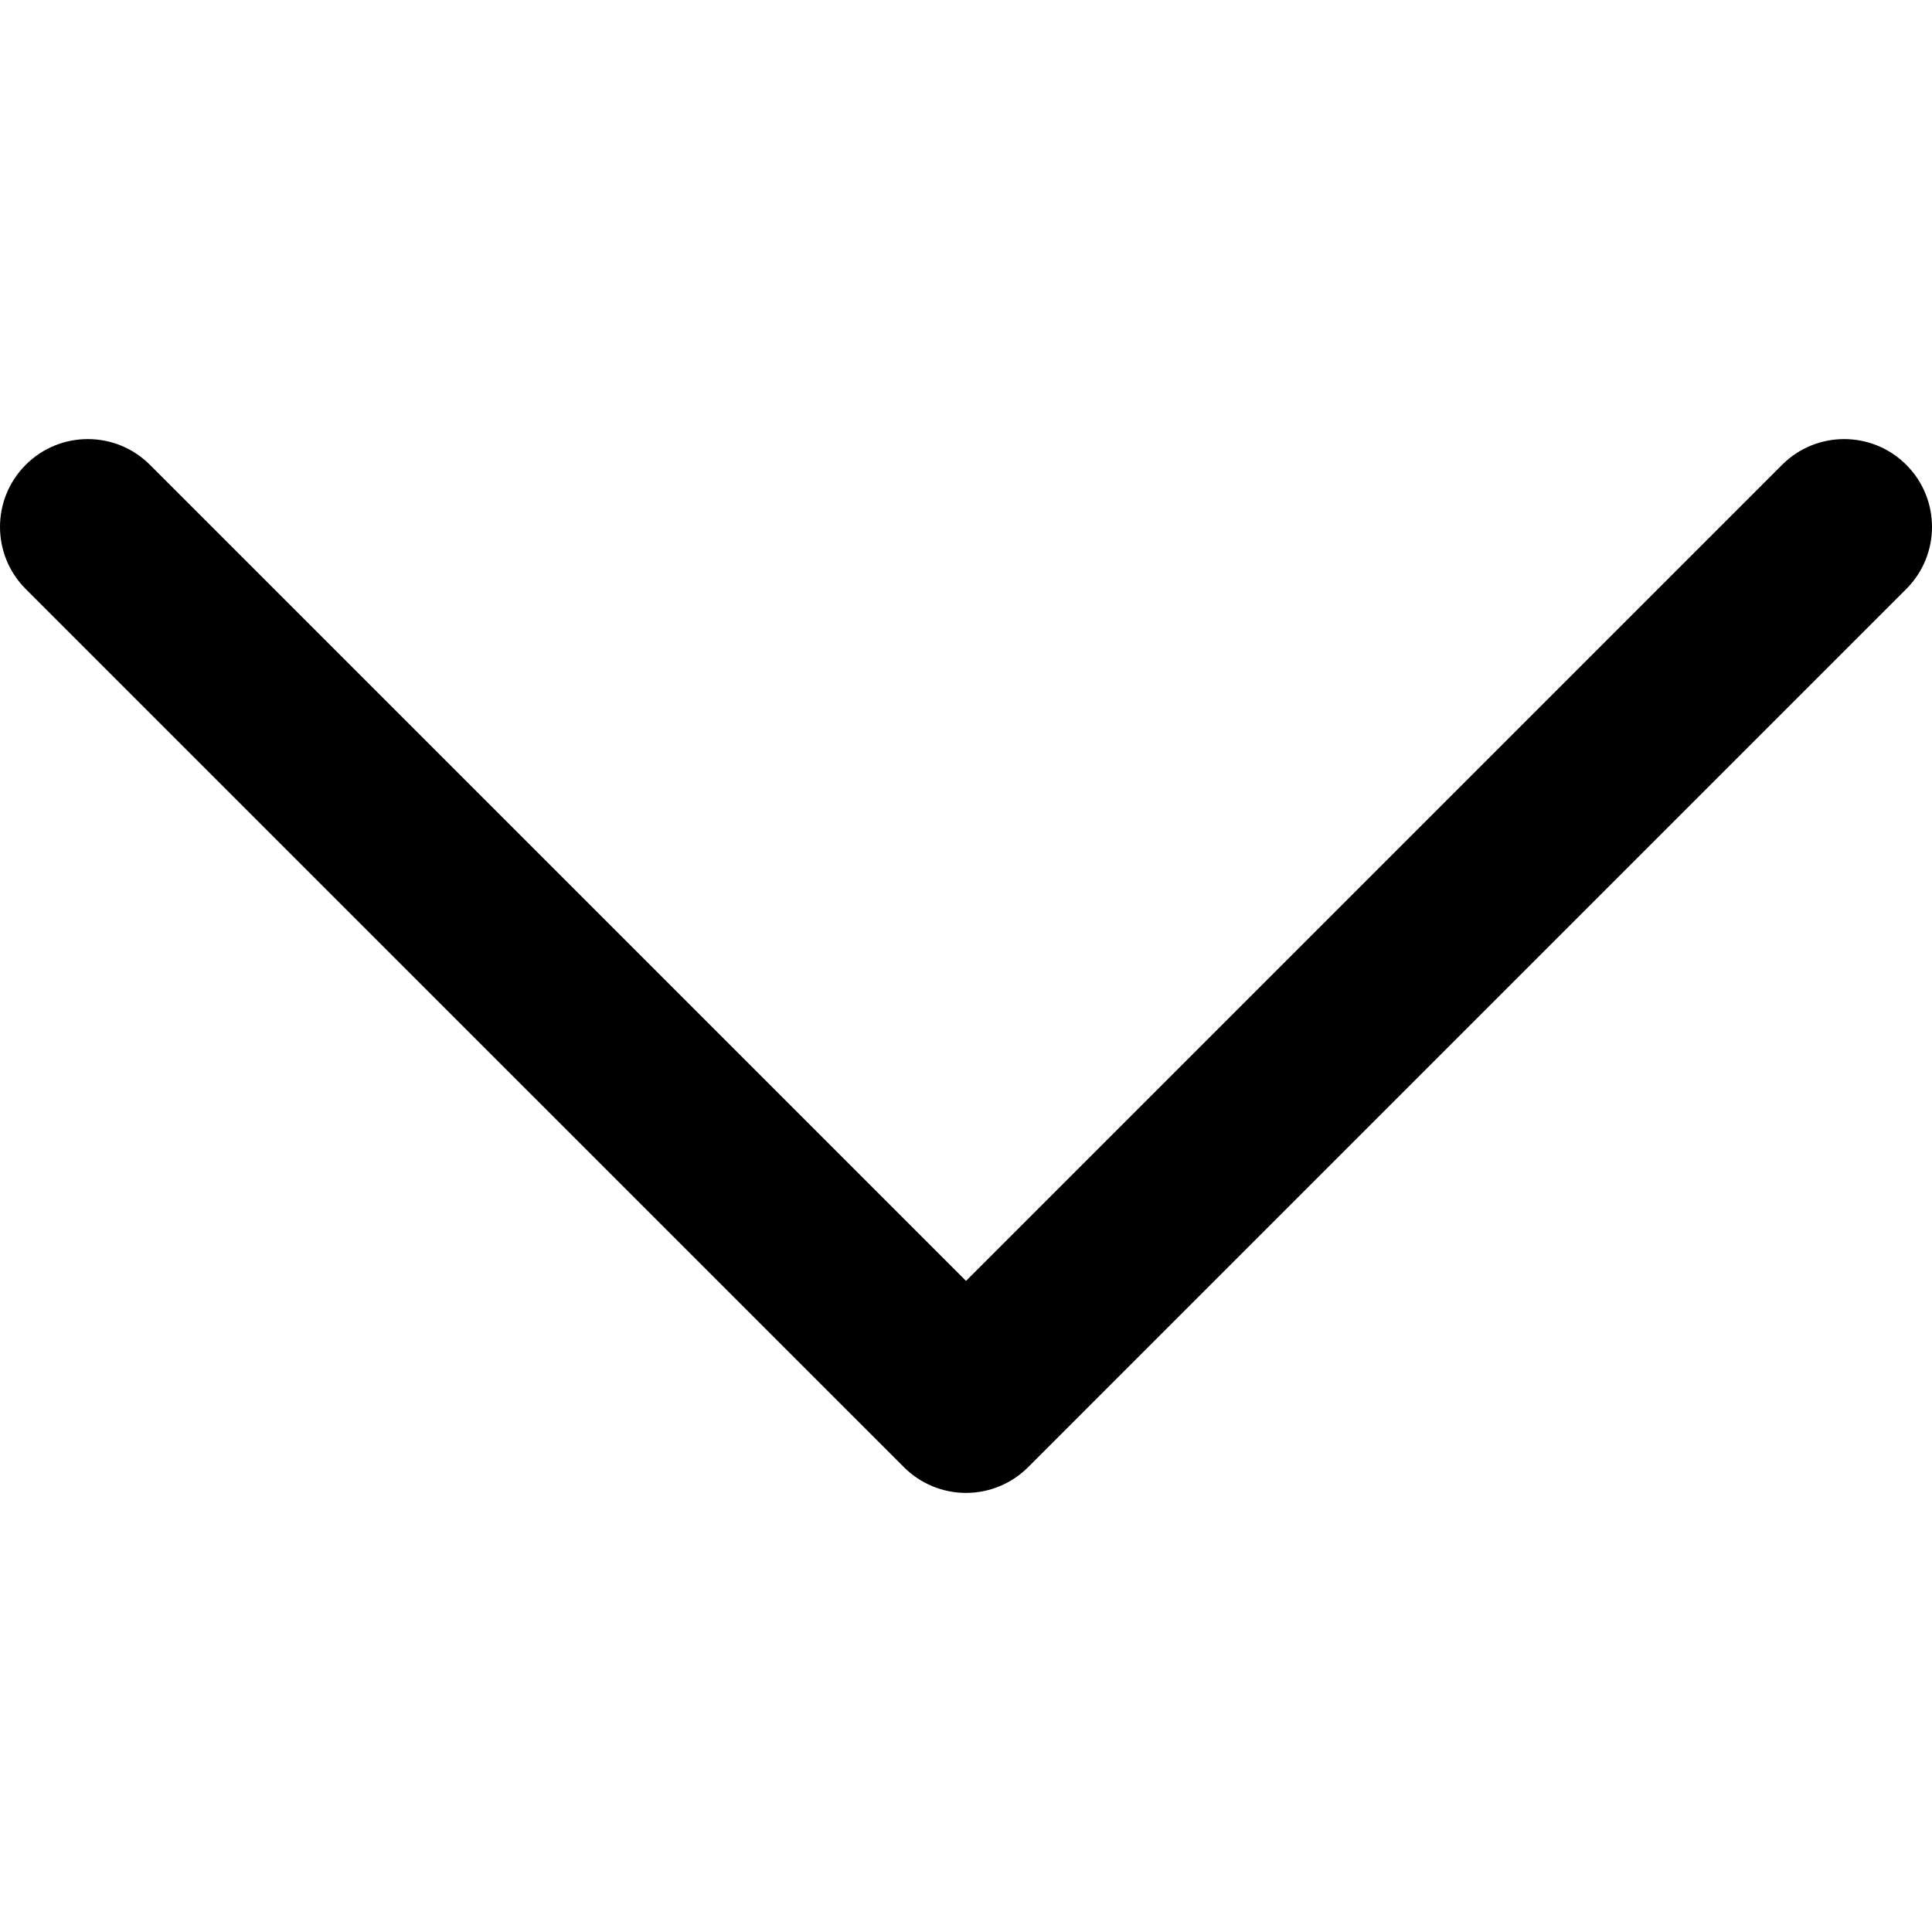
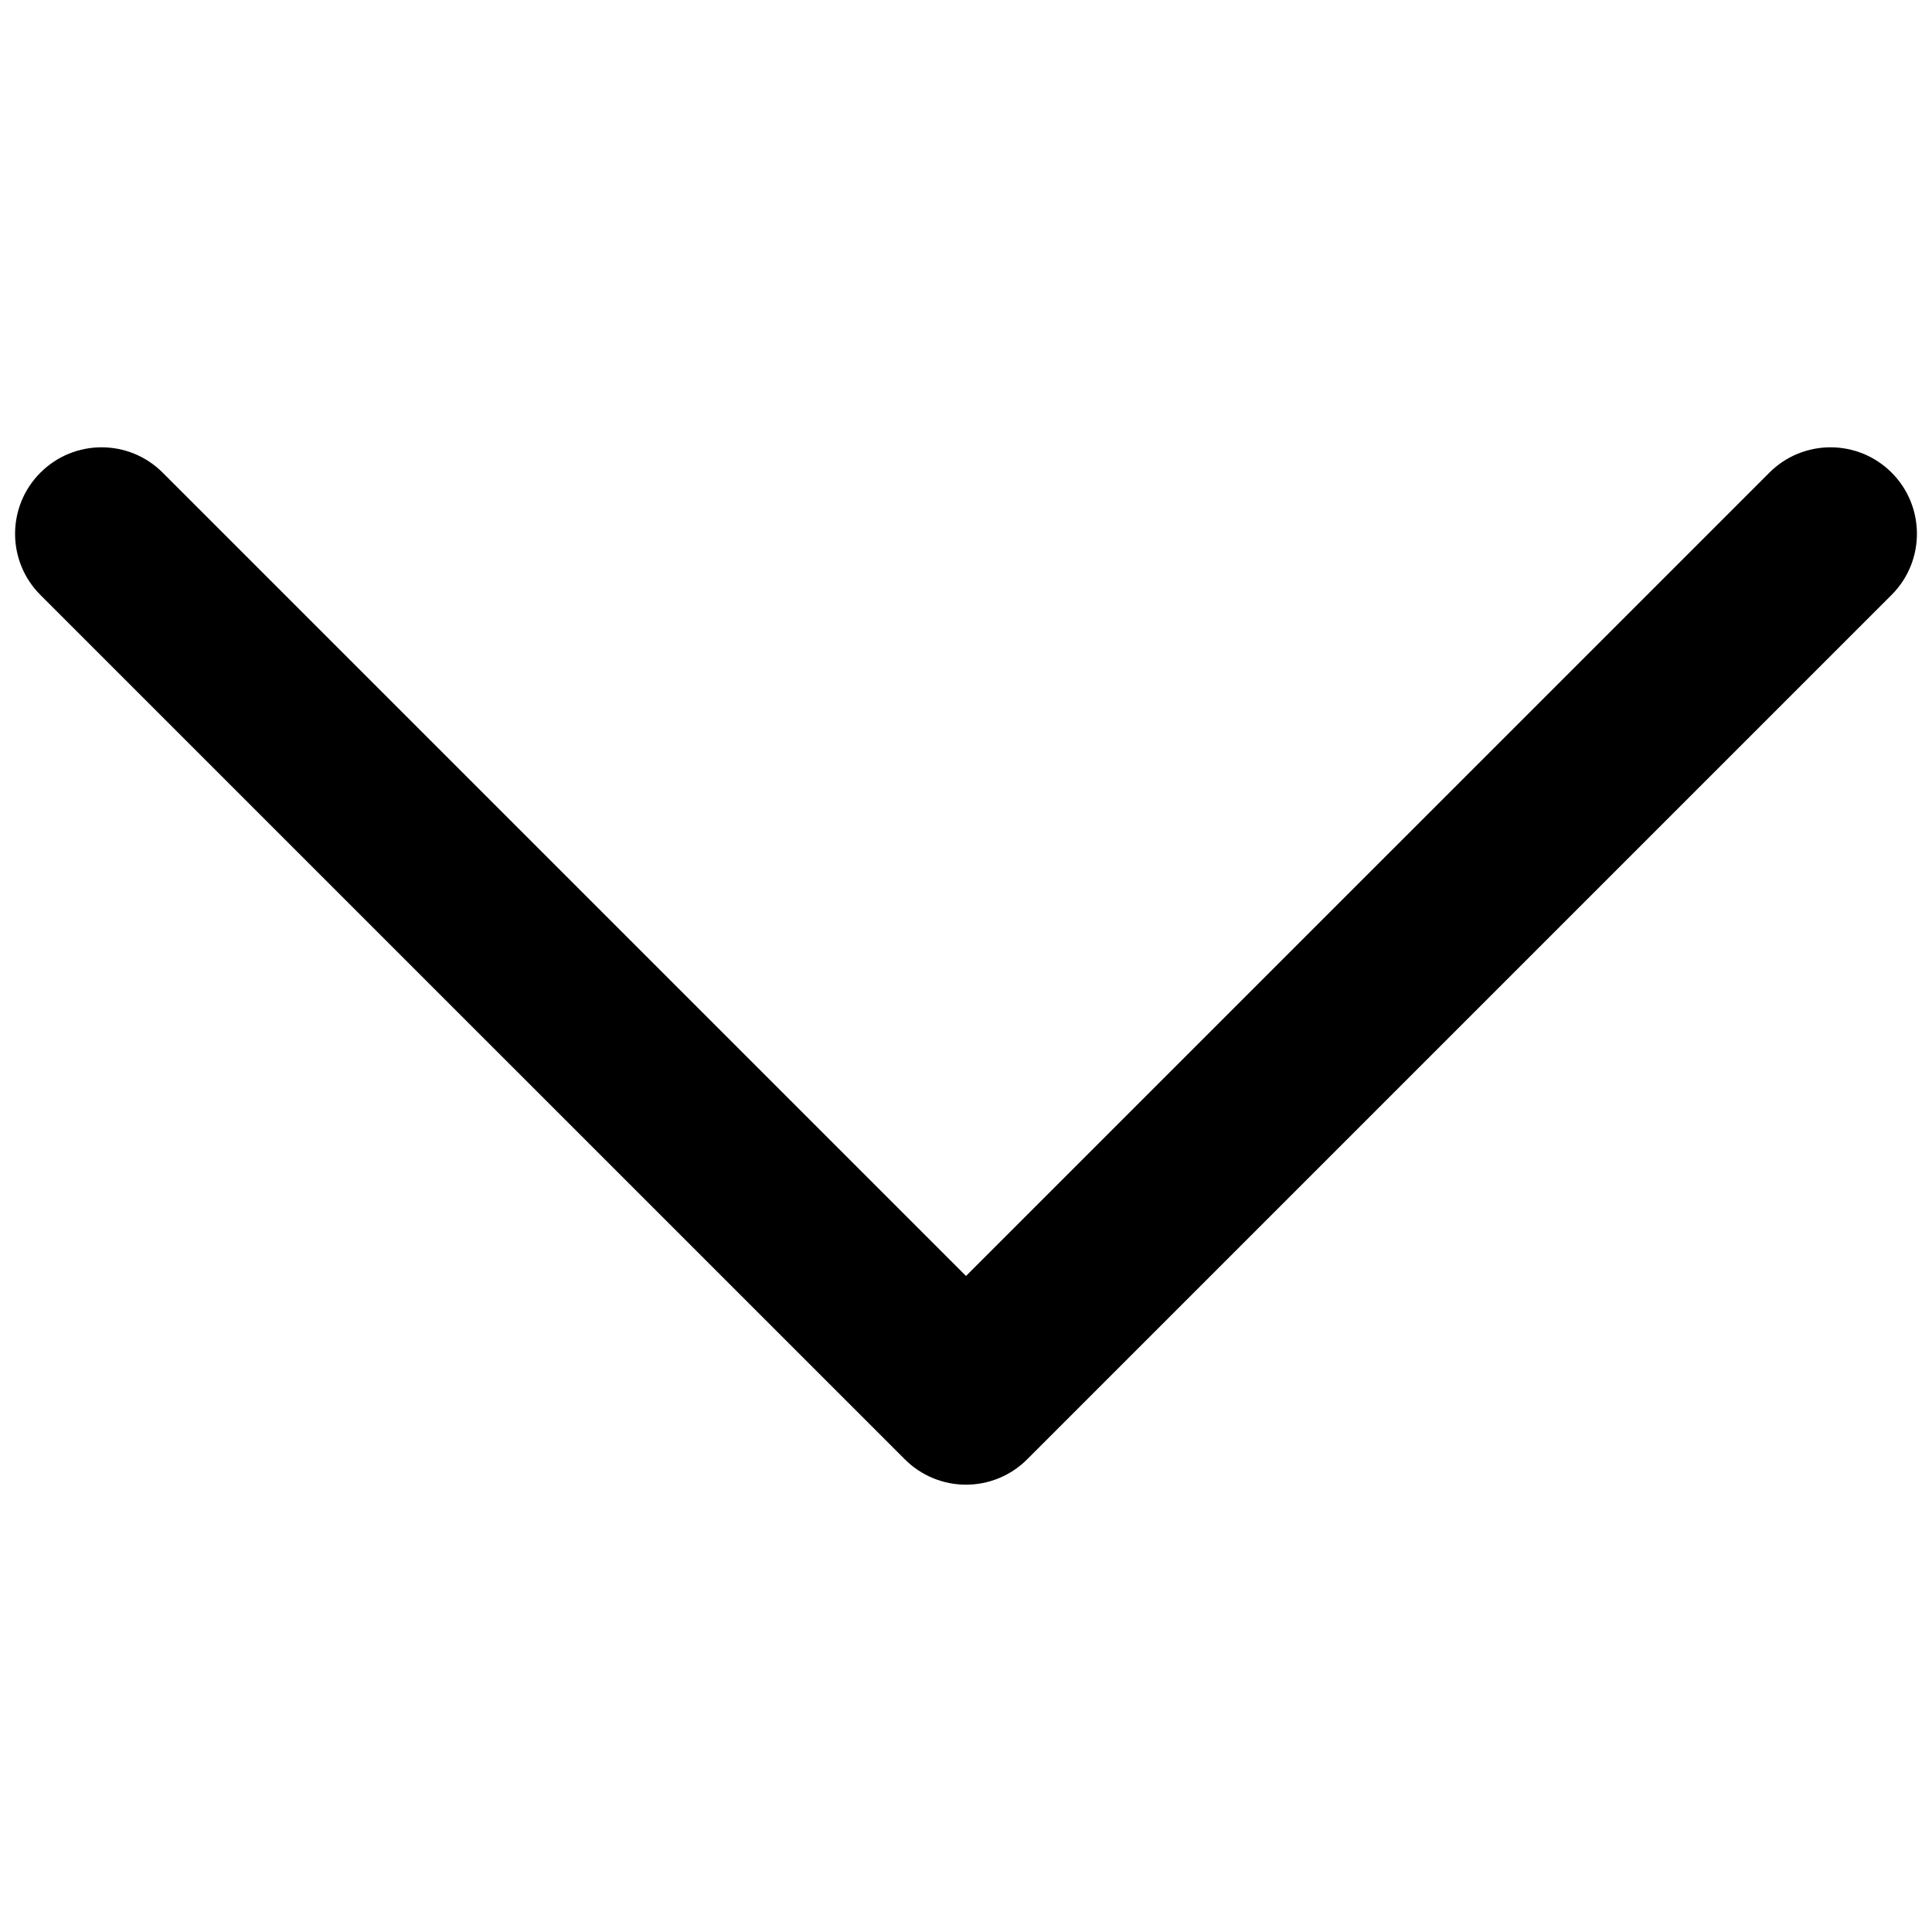
- <svg xmlns="http://www.w3.org/2000/svg" fill="#000000" height="800px" width="800px" version="1.1" id="Layer_1" viewBox="0 0 330 330" xml:space="preserve">
-   <path id="XMLID_225_" d="M325.607,79.393c-5.857-5.857-15.355-5.858-21.213,0.001l-139.39,139.393L25.607,79.393  c-5.857-5.857-15.355-5.858-21.213,0.001c-5.858,5.858-5.858,15.355,0,21.213l150.004,150c2.813,2.813,6.628,4.393,10.606,4.393  s7.794-1.581,10.606-4.394l149.996-150C331.465,94.749,331.465,85.251,325.607,79.393z" />
+ <svg xmlns="http://www.w3.org/2000/svg" viewBox="0 0 32 32" aria-hidden="true" role="img">
+   <path fill="currentColor" d="M 31.331,7.828 C 30.772,7.269 29.865,7.269 29.306,7.829 L 16,21.134 2.694,7.828 C 2.135,7.269 1.229,7.269 0.669,7.829 c -0.559,0.559 -0.559,1.466 0,2.025 L 14.988,24.172 c 0.269,0.269 0.633,0.419 1.012,0.419 0.38,0 0.744,-0.151 1.012,-0.419 L 31.331,9.853 c 0.559,-0.559 0.559,-1.466 9.5e-5,-2.025 z" style="stroke-width:0.095" />
</svg>
